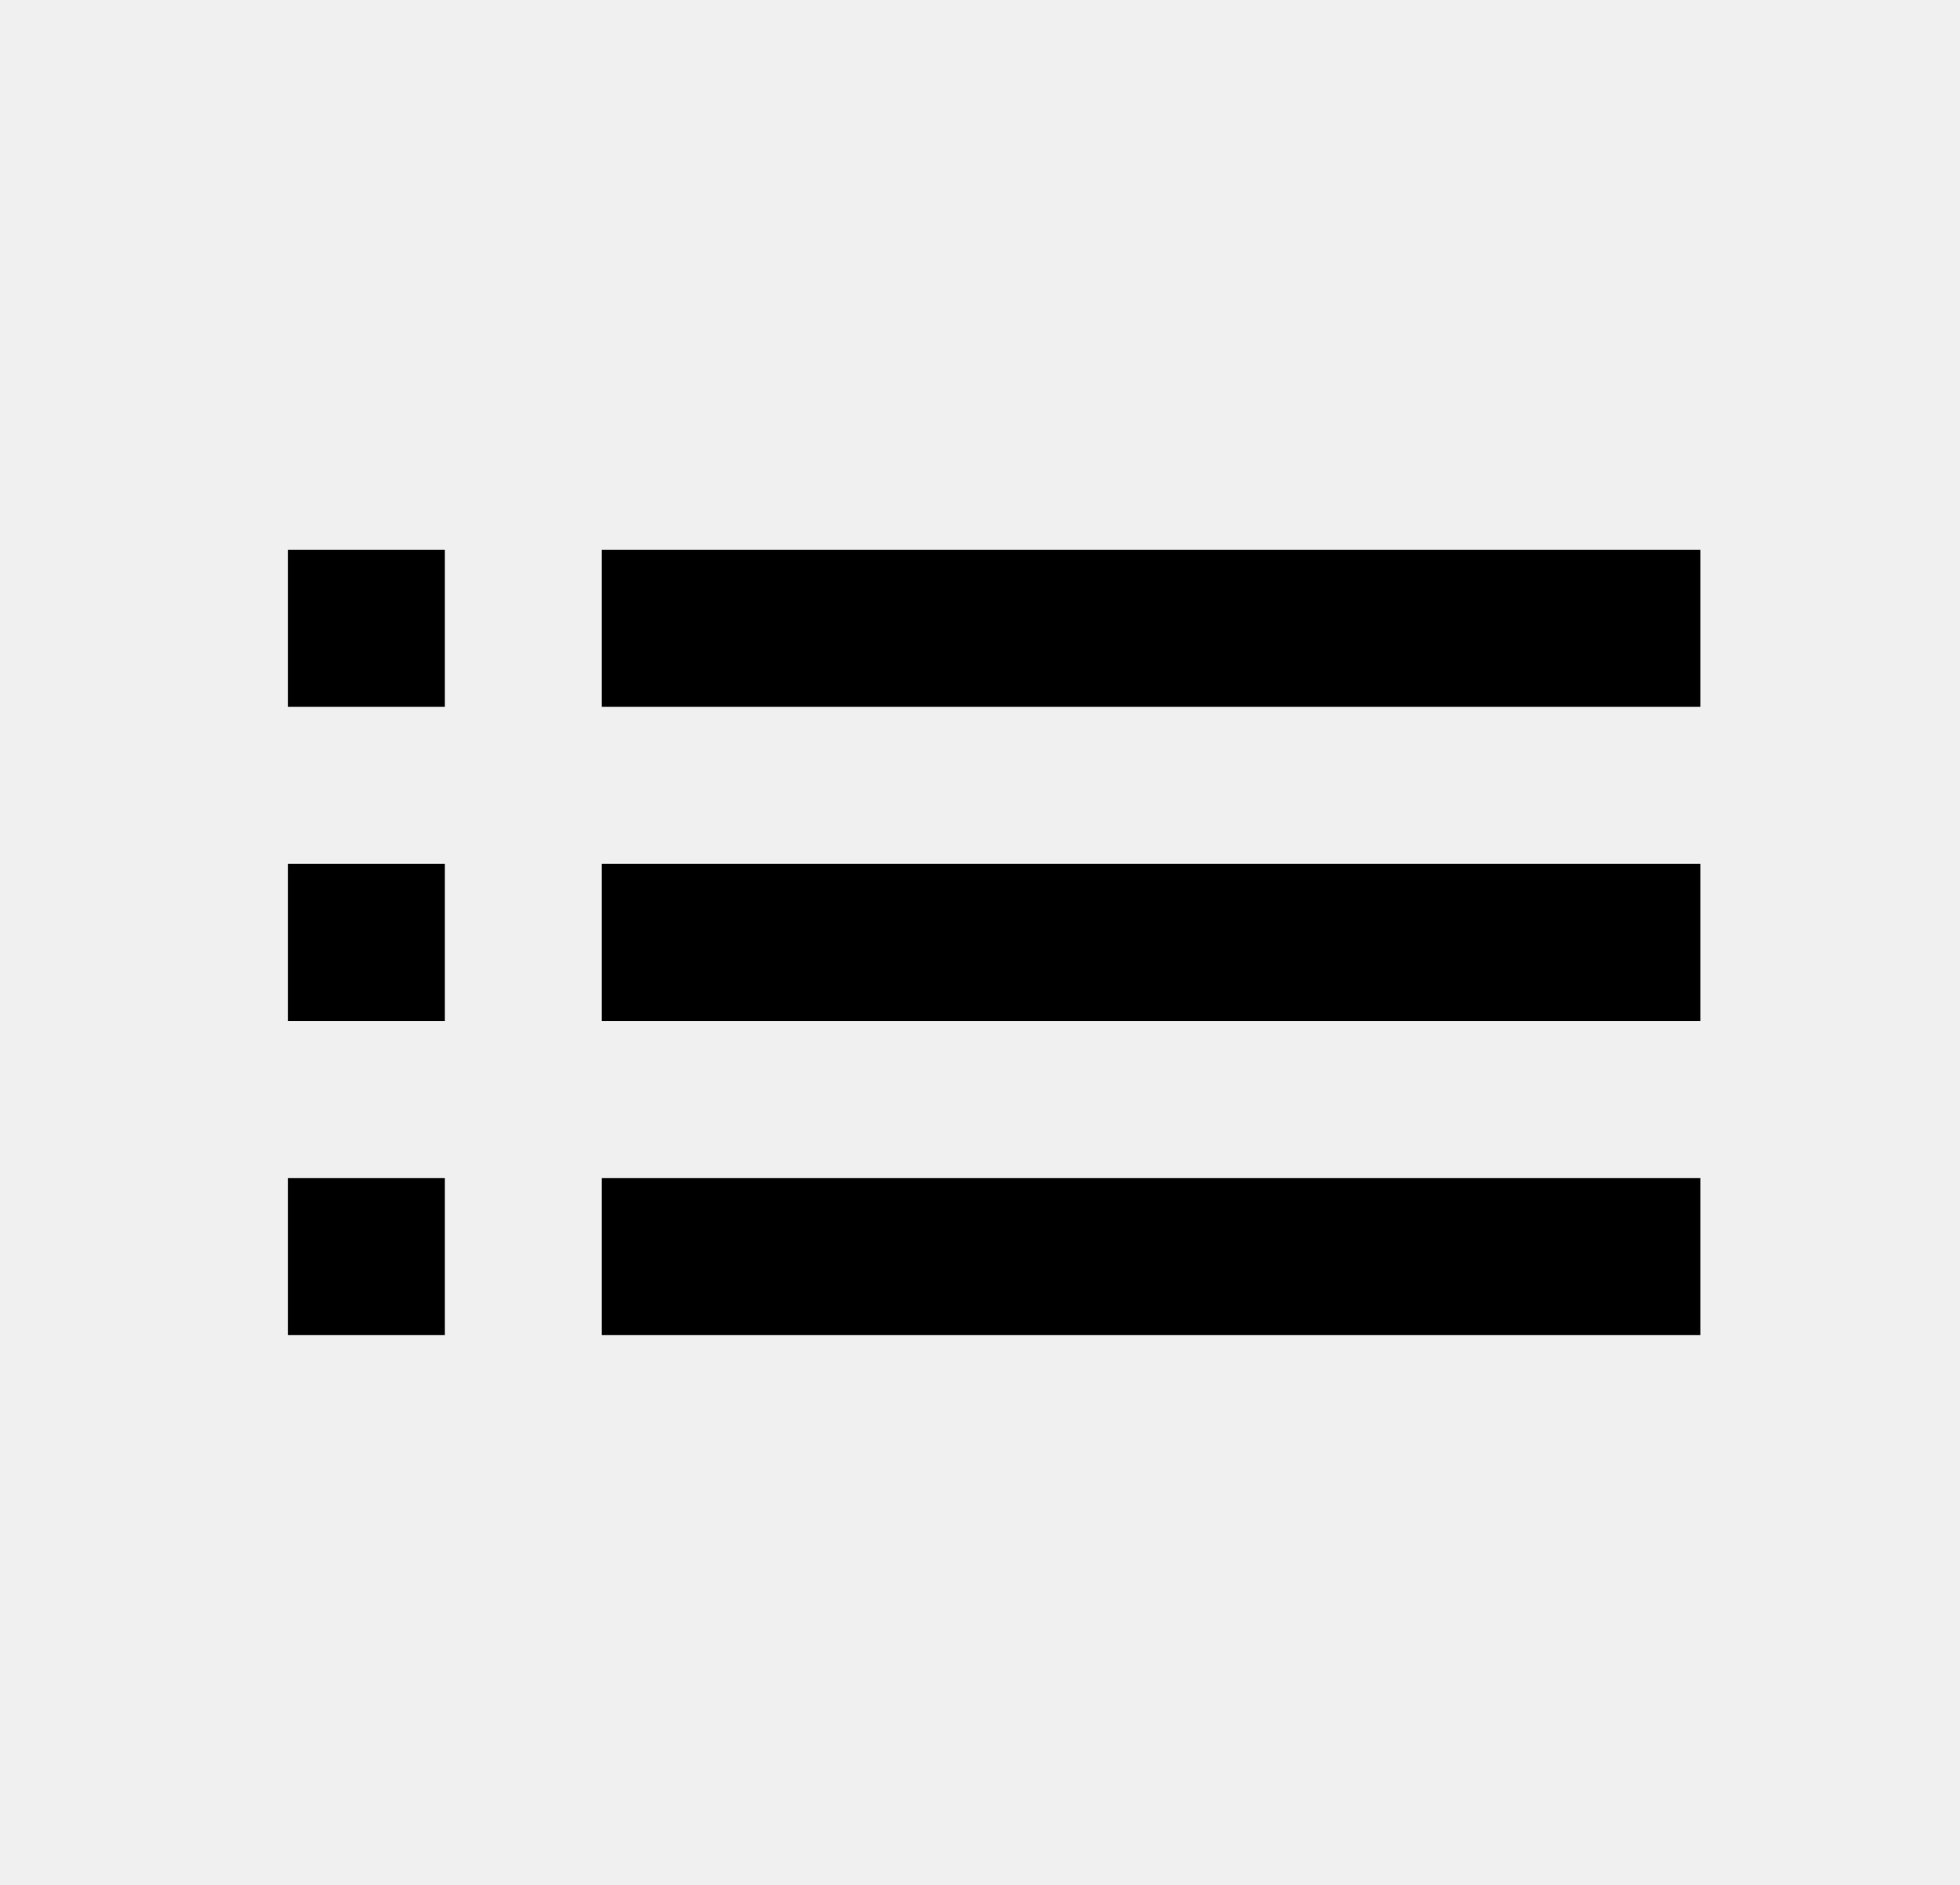
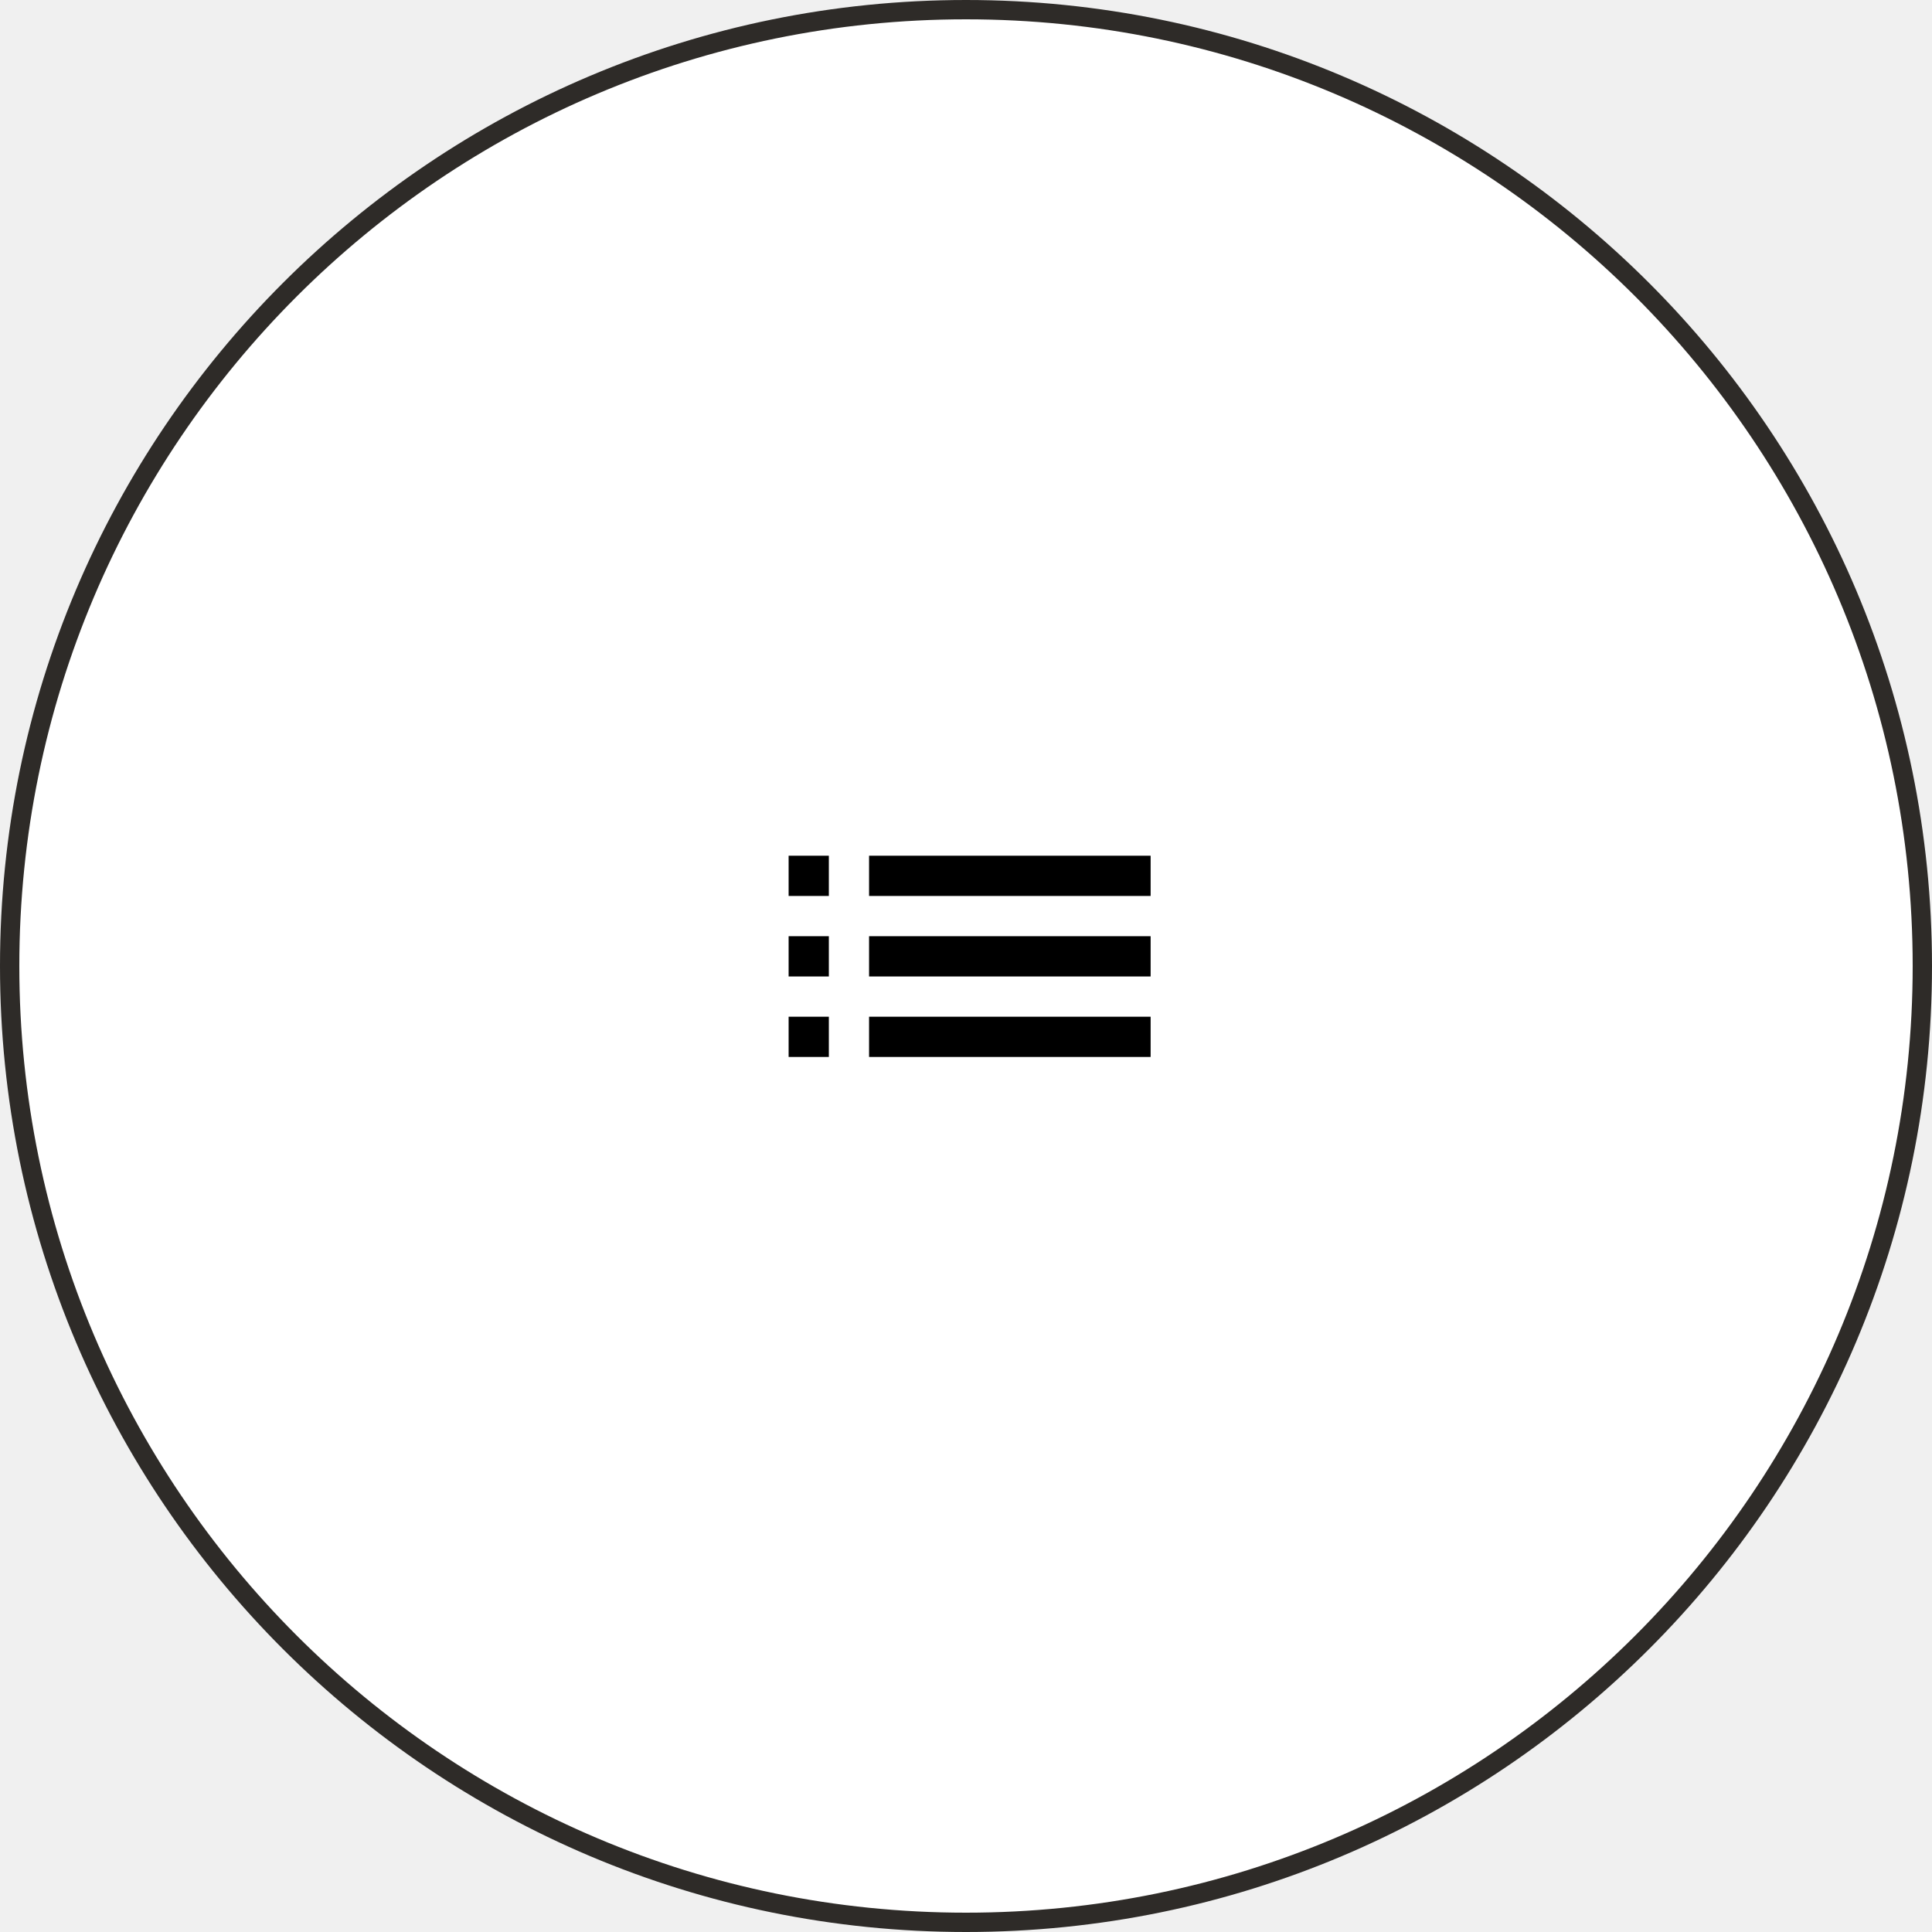
- <svg xmlns="http://www.w3.org/2000/svg" width="26" height="25" viewBox="0 0 26 25" fill="none">
-   <path d="M3.819 13.542H5.901V11.458H3.819V13.542ZM3.819 17.708H5.901V15.625H3.819V17.708ZM3.819 9.375H5.901V7.292H3.819V9.375ZM7.983 13.542H22.556V11.458H7.983V13.542ZM7.983 17.708H22.556V15.625H7.983V17.708ZM7.983 7.292V9.375H22.556V7.292H7.983Z" fill="black" />
+ <svg xmlns="http://www.w3.org/2000/svg" width="100" height="100" viewBox="0 0 100 100" fill="none">
+   <circle cx="50" cy="50" r="49.5" fill="white" stroke="#2E2B28" />
+   <path d="M40.819 50.542H42.901V48.458H40.819V50.542ZM40.819 54.708H42.901V52.625H40.819V54.708ZM40.819 46.375H42.901V44.292H40.819V46.375ZM44.983 50.542H59.556V48.458H44.983V50.542ZM44.983 54.708H59.556V52.625H44.983V54.708ZM44.983 44.292V46.375H59.556V44.292H44.983Z" fill="black" />
</svg>
